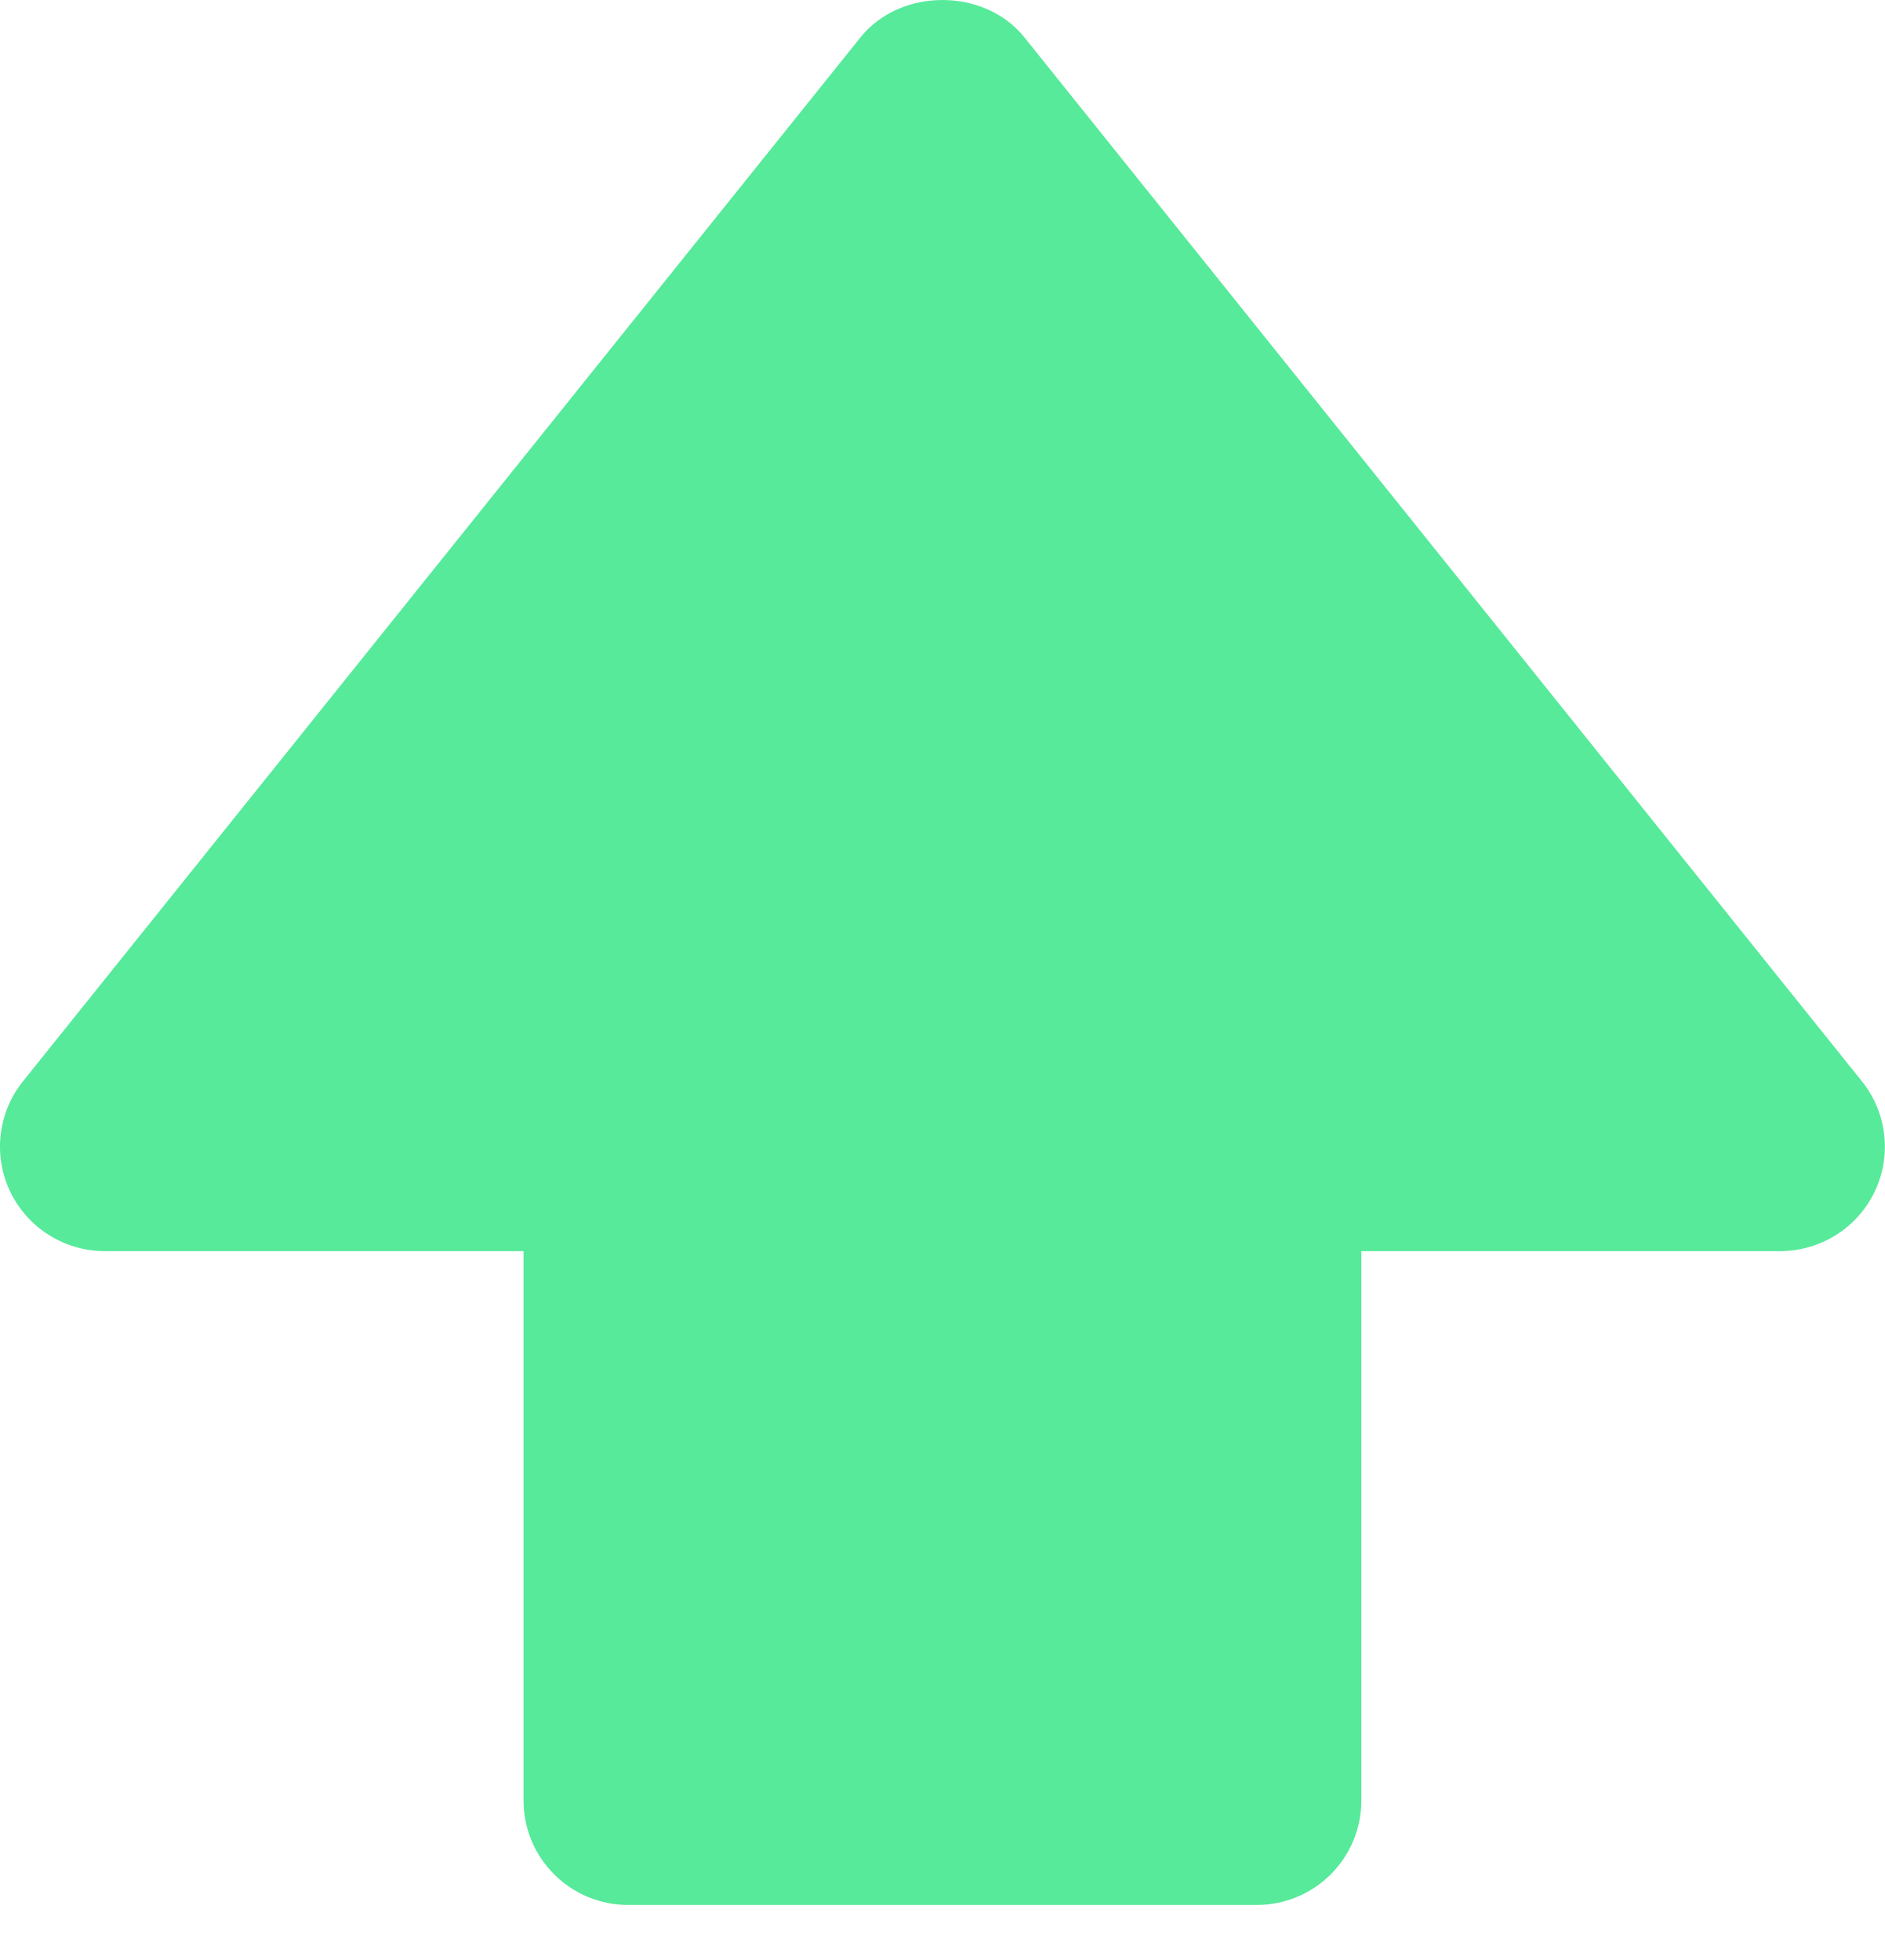
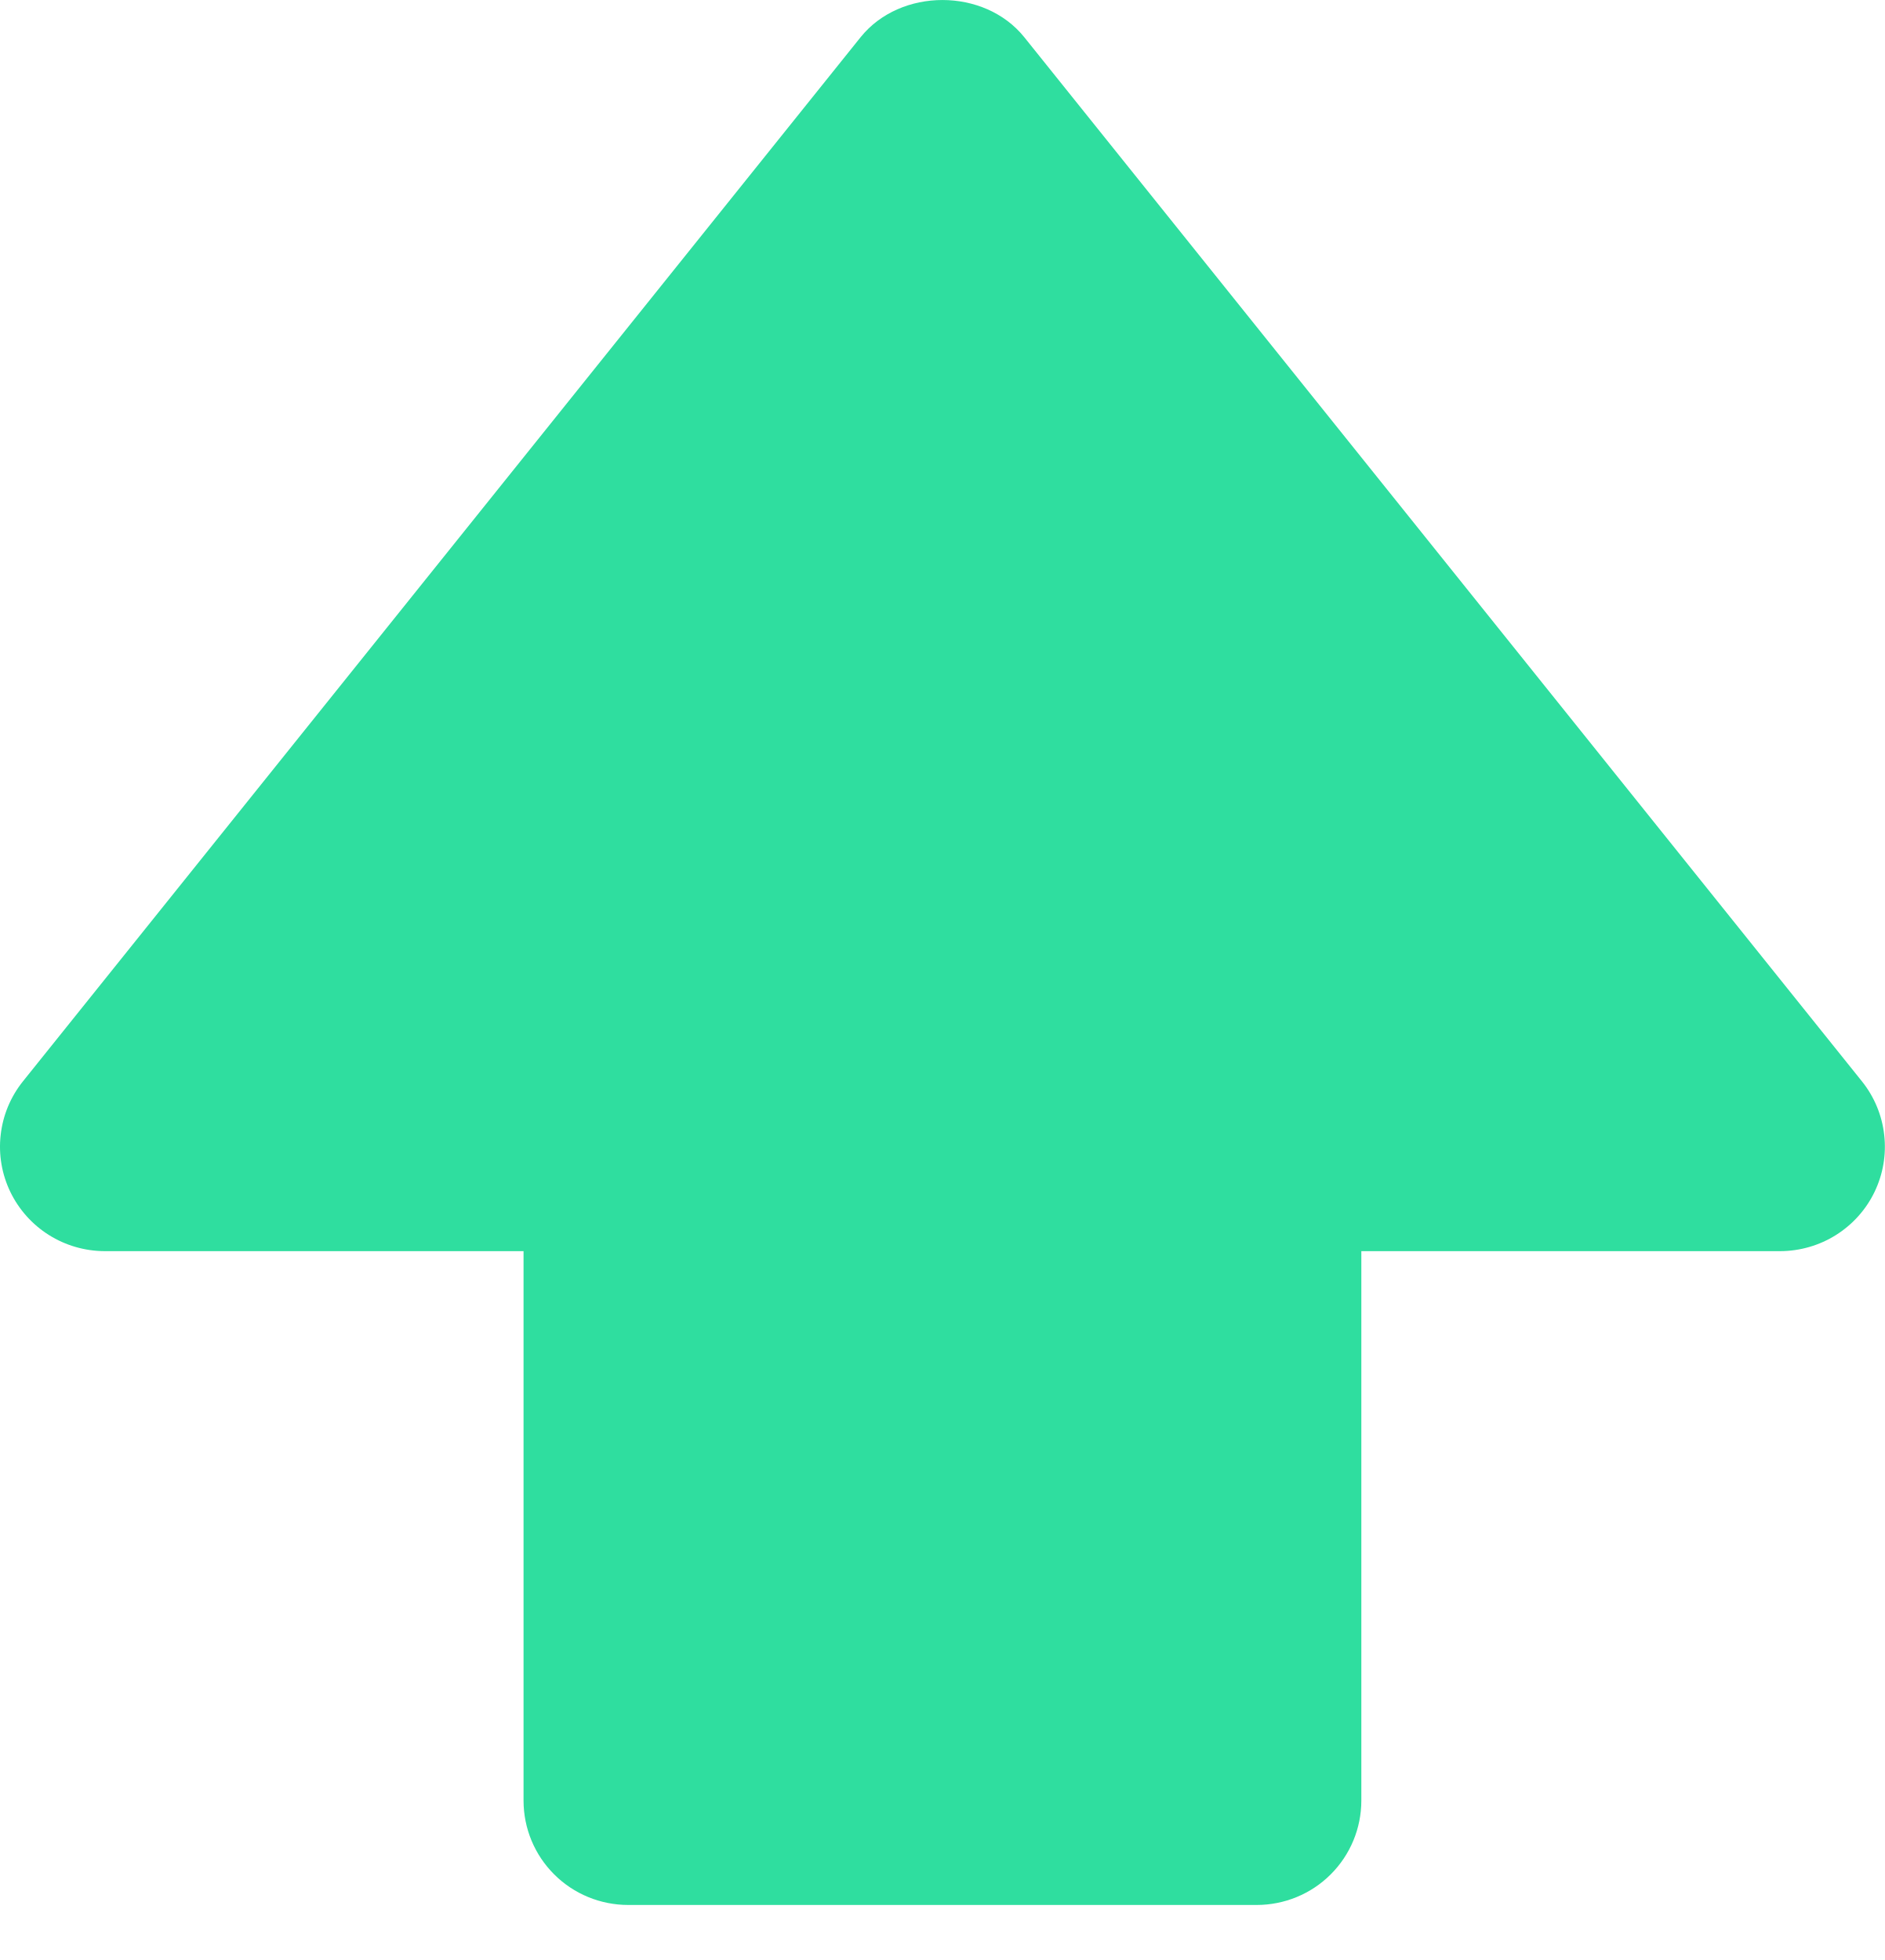
<svg xmlns="http://www.w3.org/2000/svg" width="25" height="26" viewBox="0 0 25 26" fill="none">
-   <path d="M13.585 0.493C13.056 -0.164 11.944 -0.164 11.415 0.493L0.303 14.346C0.14 14.55 0.038 14.795 0.009 15.055C-0.021 15.314 0.024 15.576 0.137 15.811C0.251 16.046 0.428 16.244 0.649 16.383C0.87 16.522 1.127 16.596 1.388 16.597H6.944V23.885C6.944 24.253 7.09 24.605 7.351 24.865C7.611 25.125 7.965 25.27 8.333 25.27H16.667C17.035 25.27 17.389 25.125 17.649 24.865C17.91 24.605 18.056 24.253 18.056 23.885V16.597H23.612C23.873 16.596 24.13 16.522 24.351 16.383C24.572 16.244 24.75 16.046 24.863 15.811C24.976 15.576 25.021 15.314 24.991 15.055C24.962 14.795 24.86 14.55 24.697 14.346L13.585 0.493Z" fill="#56EA9A" />
+   <path d="M13.585 0.493C13.056 -0.164 11.944 -0.164 11.415 0.493L0.303 14.346C0.14 14.55 0.038 14.795 0.009 15.055C-0.021 15.314 0.024 15.576 0.137 15.811C0.251 16.046 0.428 16.244 0.649 16.383C0.87 16.522 1.127 16.596 1.388 16.597H6.944V23.885C6.944 24.253 7.09 24.605 7.351 24.865C7.611 25.125 7.965 25.27 8.333 25.27H16.667C17.035 25.27 17.389 25.125 17.649 24.865C17.91 24.605 18.056 24.253 18.056 23.885V16.597H23.612C23.873 16.596 24.13 16.522 24.351 16.383C24.572 16.244 24.75 16.046 24.863 15.811C24.976 15.576 25.021 15.314 24.991 15.055C24.962 14.795 24.86 14.55 24.697 14.346L13.585 0.493Z" fill="#2FDE9F" />
</svg>
